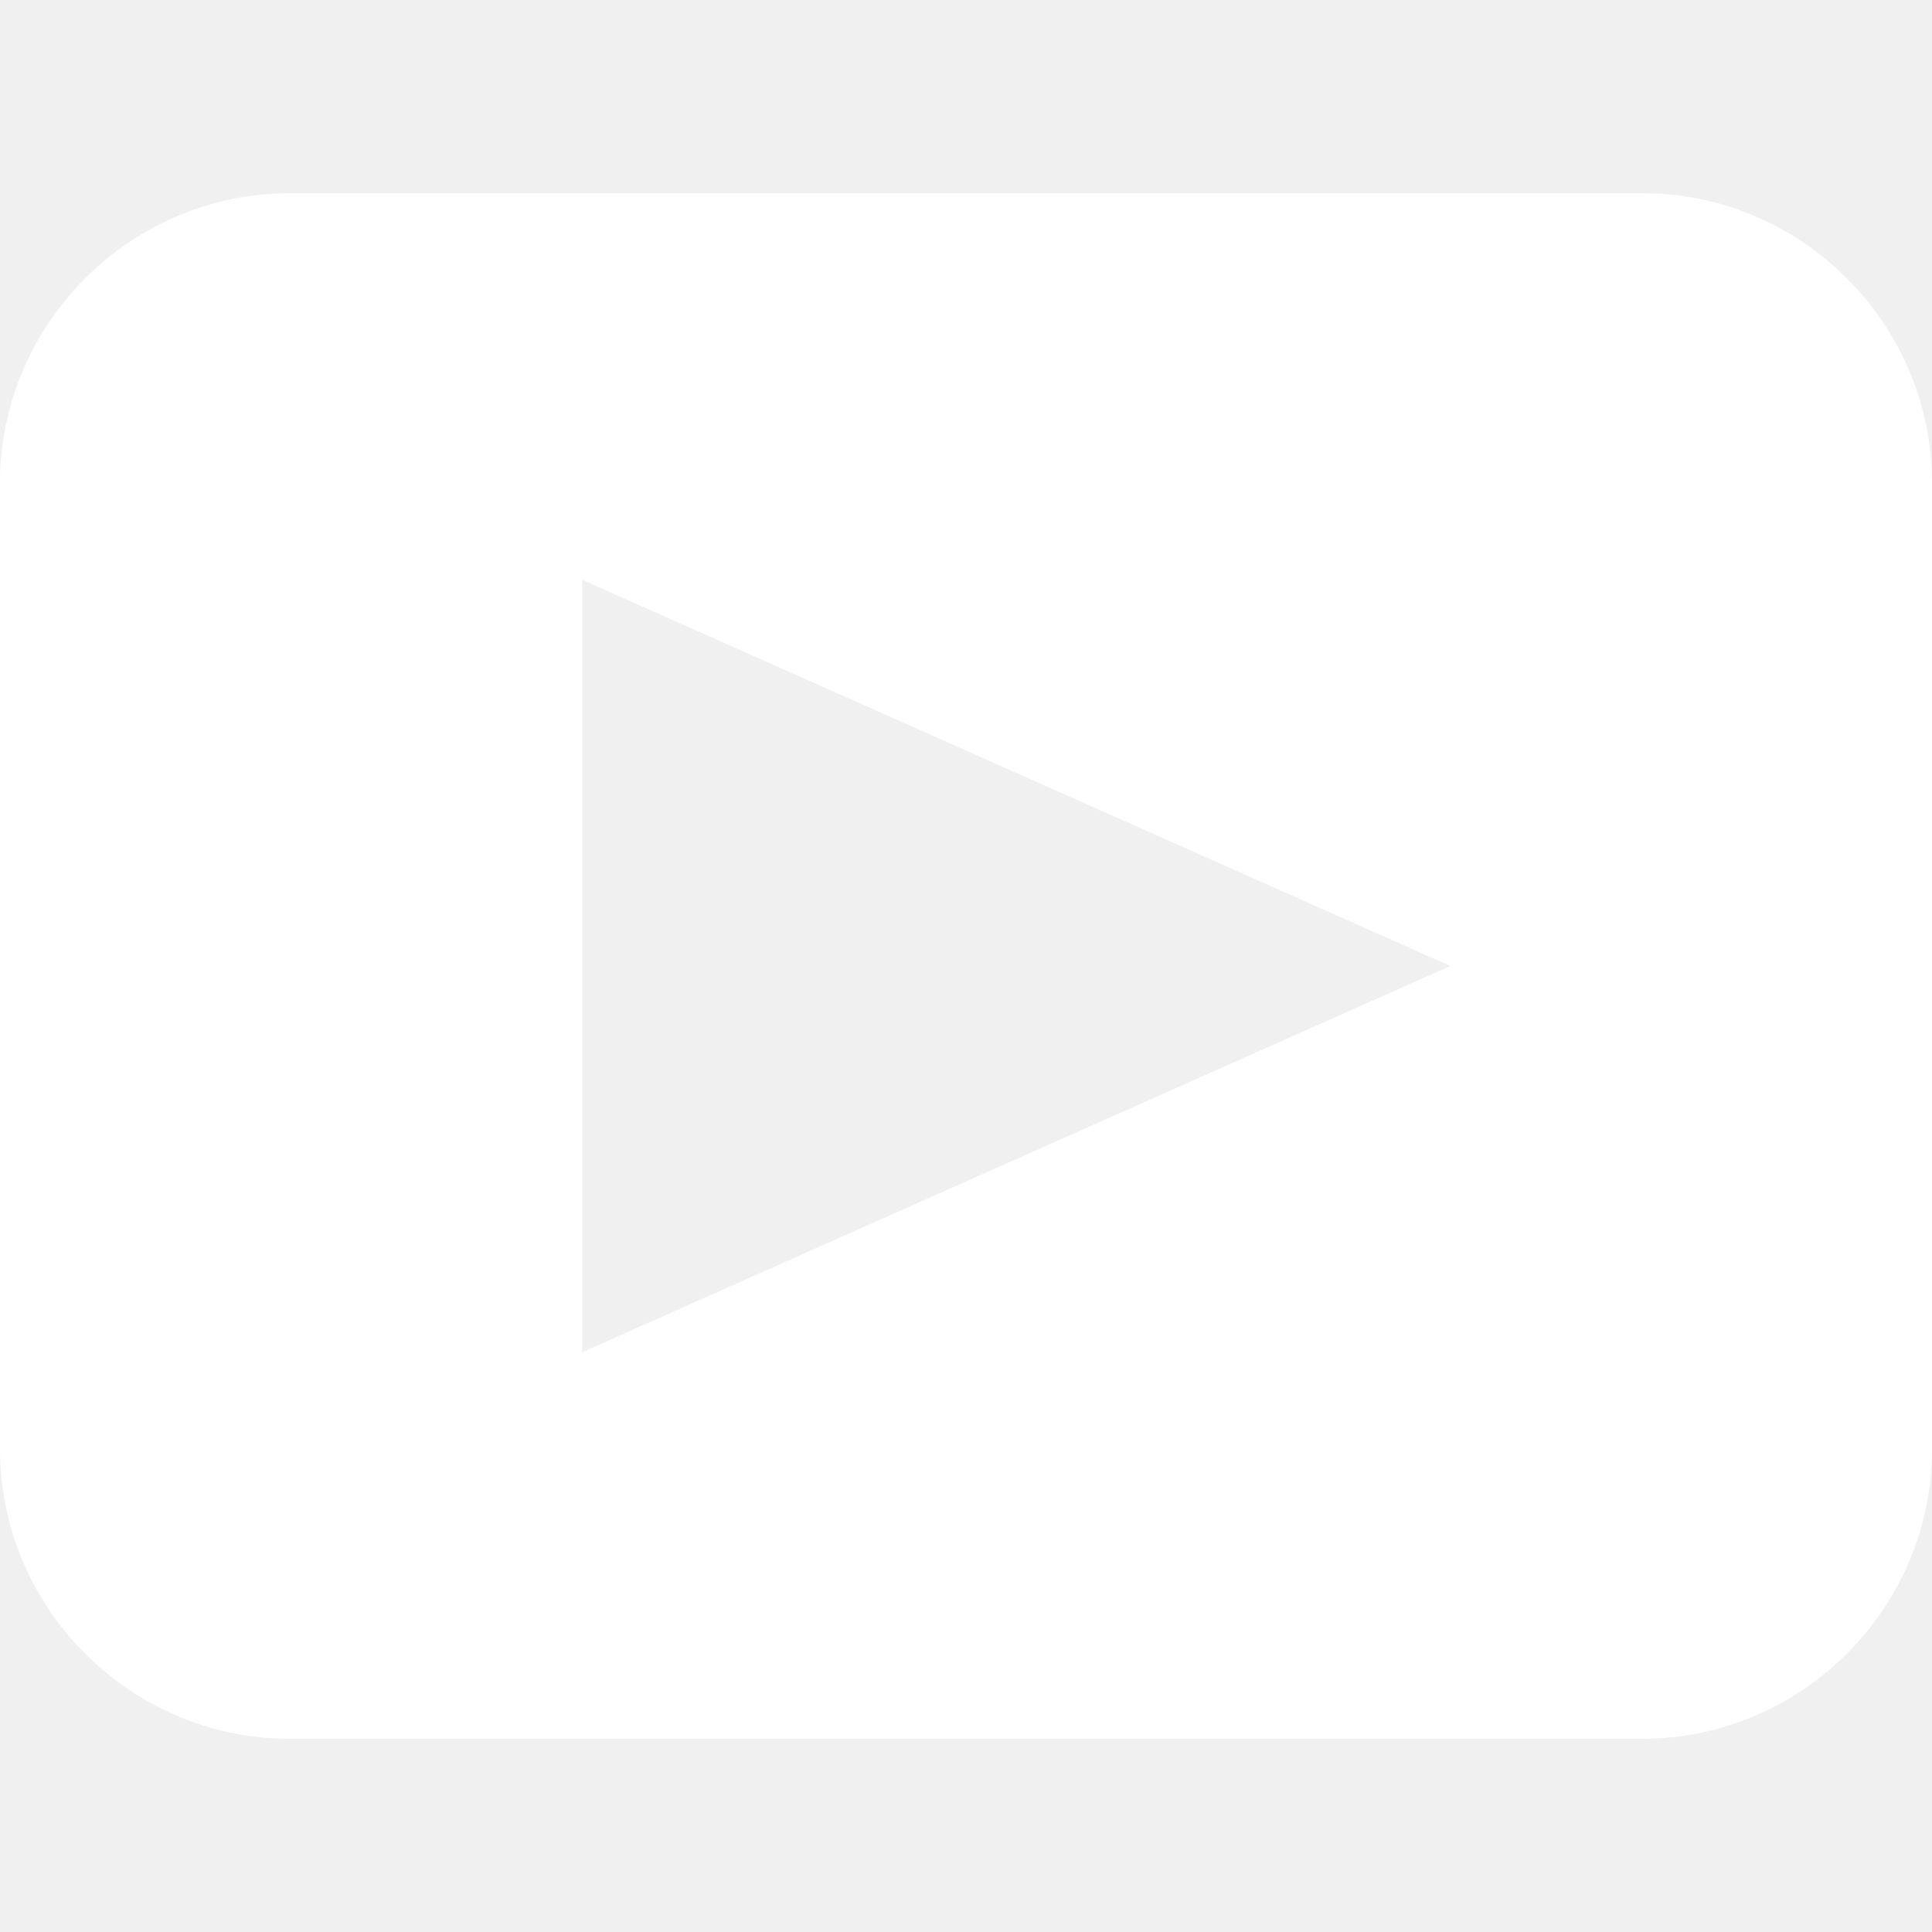
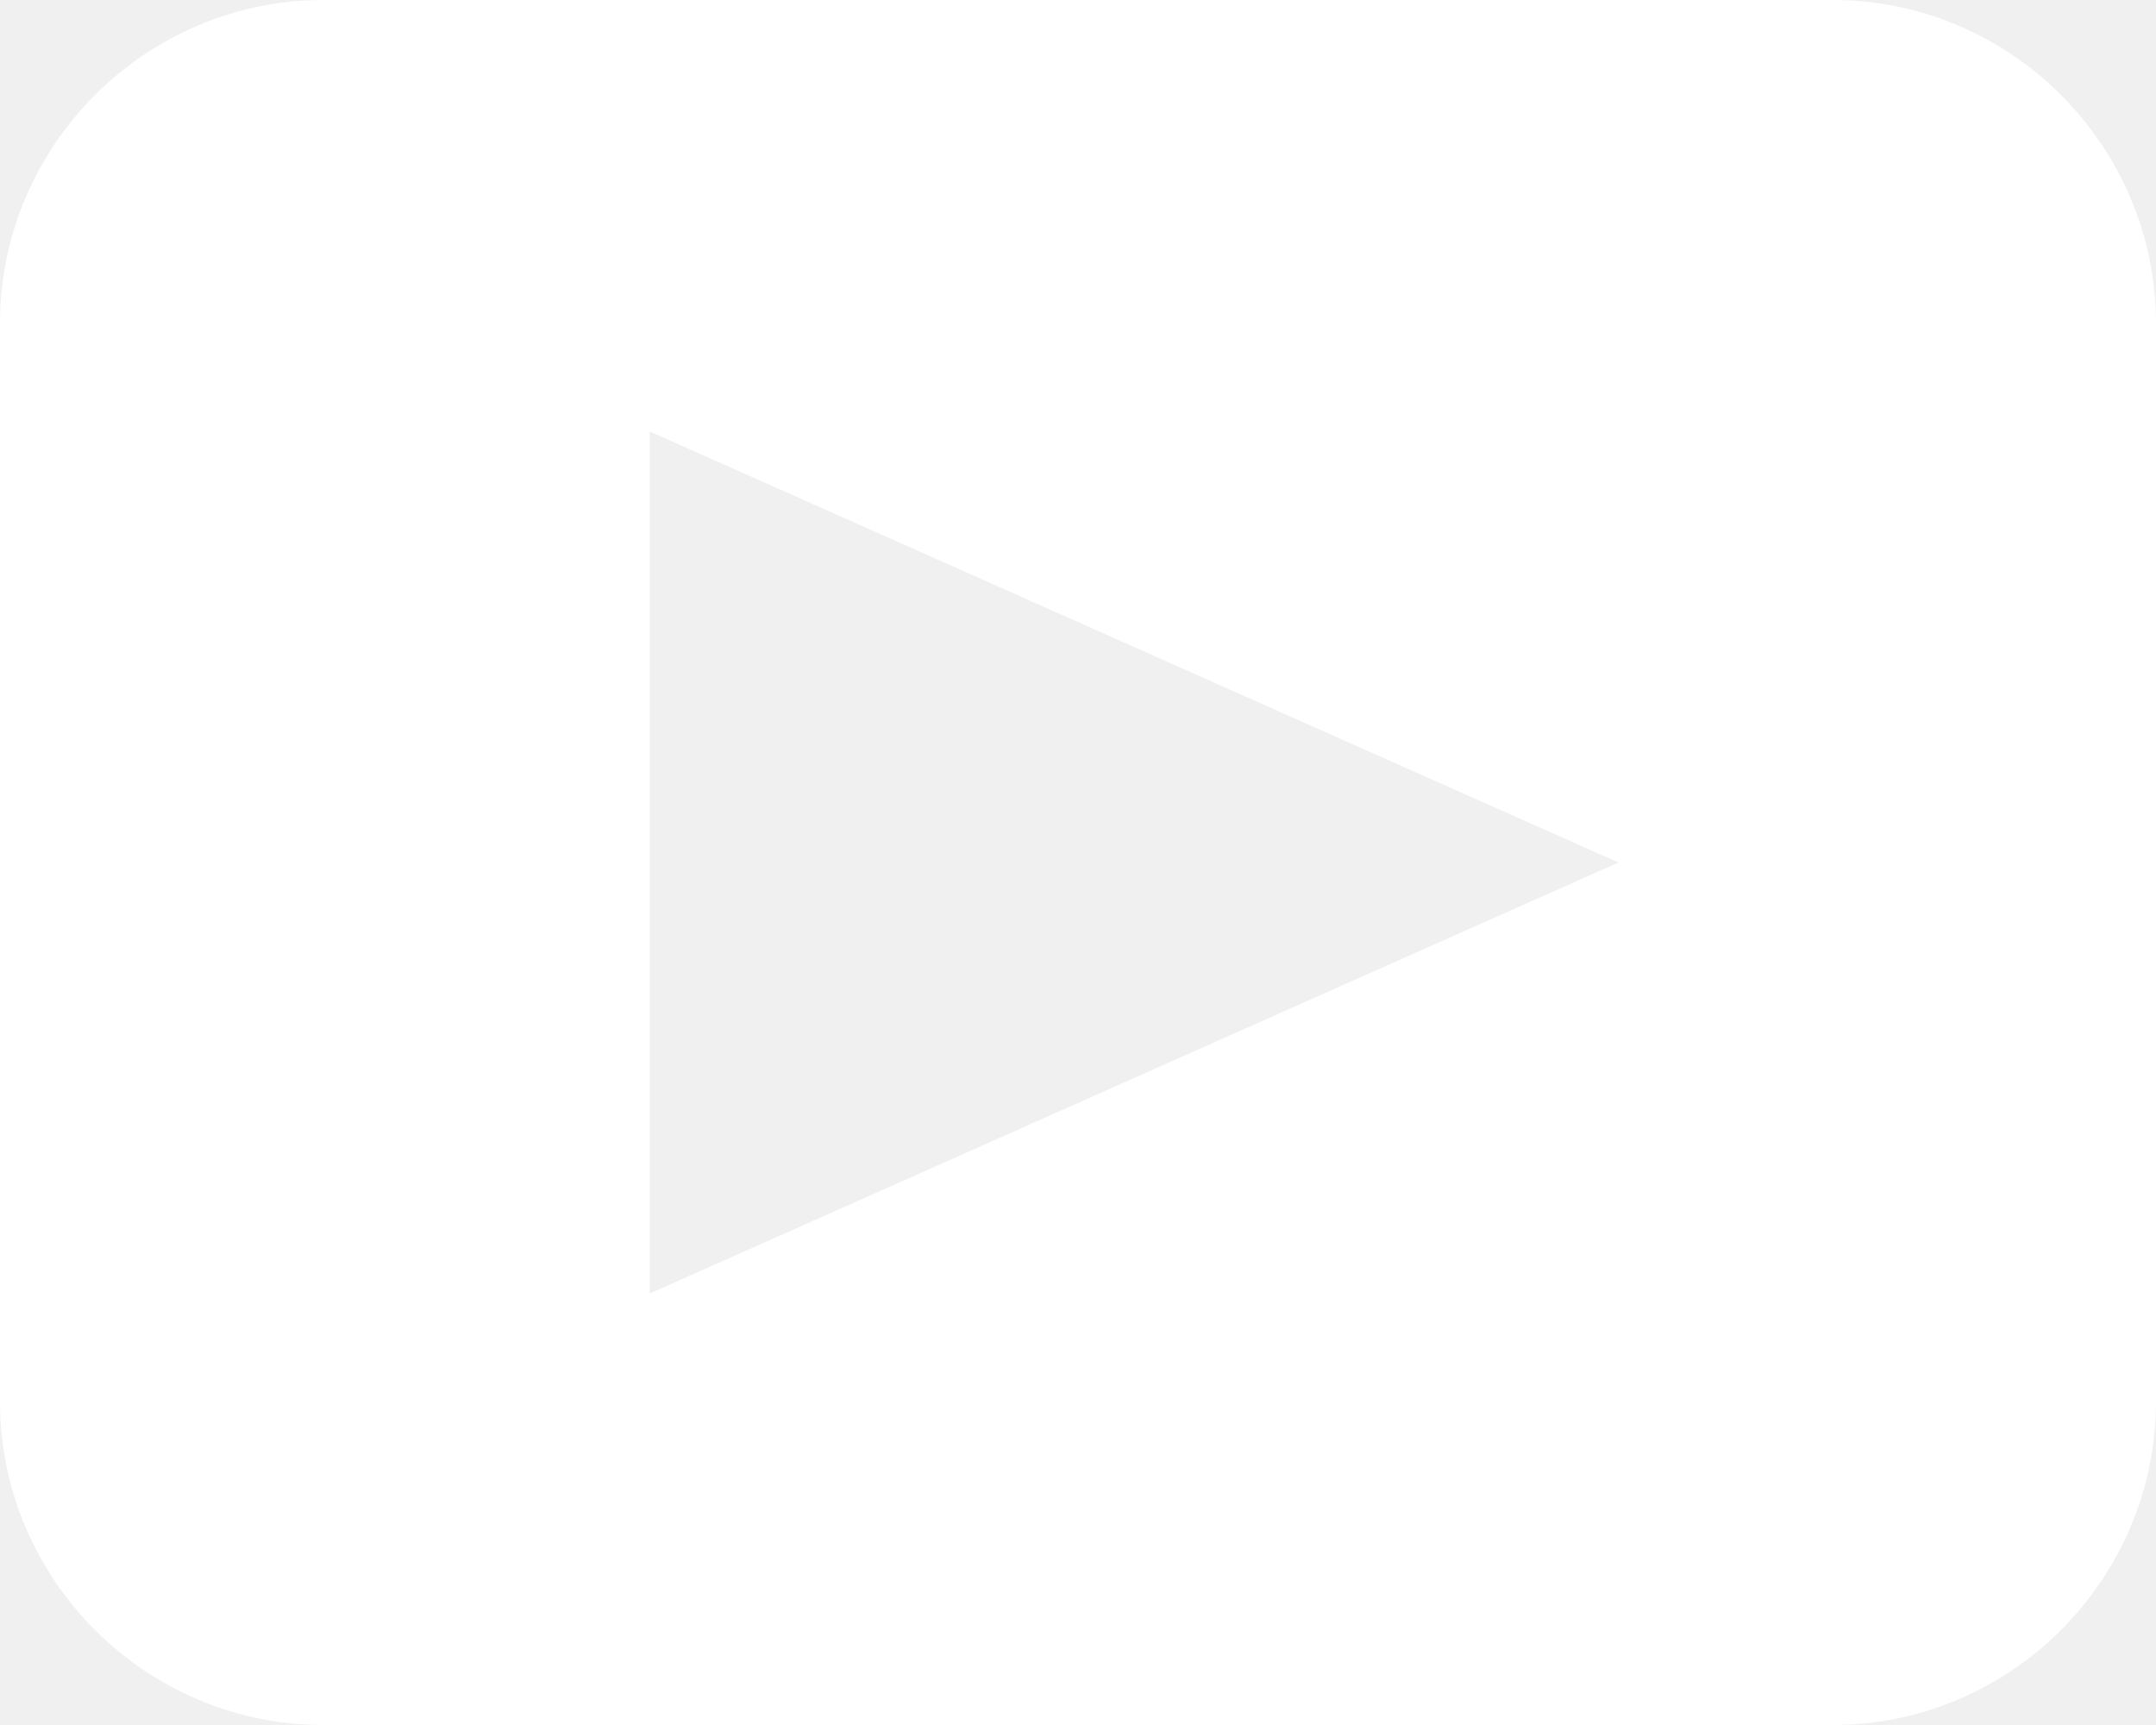
- <svg xmlns="http://www.w3.org/2000/svg" width="50" height="50" viewBox="0 0 20 16" fill="none">
+ <svg xmlns="http://www.w3.org/2000/svg" width="20" height="16" viewBox="0 0 20 16" fill="none">
  <path fill-rule="evenodd" clip-rule="evenodd" d="M3 0H17C18.65 0 20 1.35 20 3V13C20 14.65 18.65 16 17 16H3C1.35 16 0 14.65 0 13V3C0 1.35 1.35 0 3 0ZM6.027 4.002V11.998L15.014 8L6.027 4.002Z" fill="white" />
</svg>
